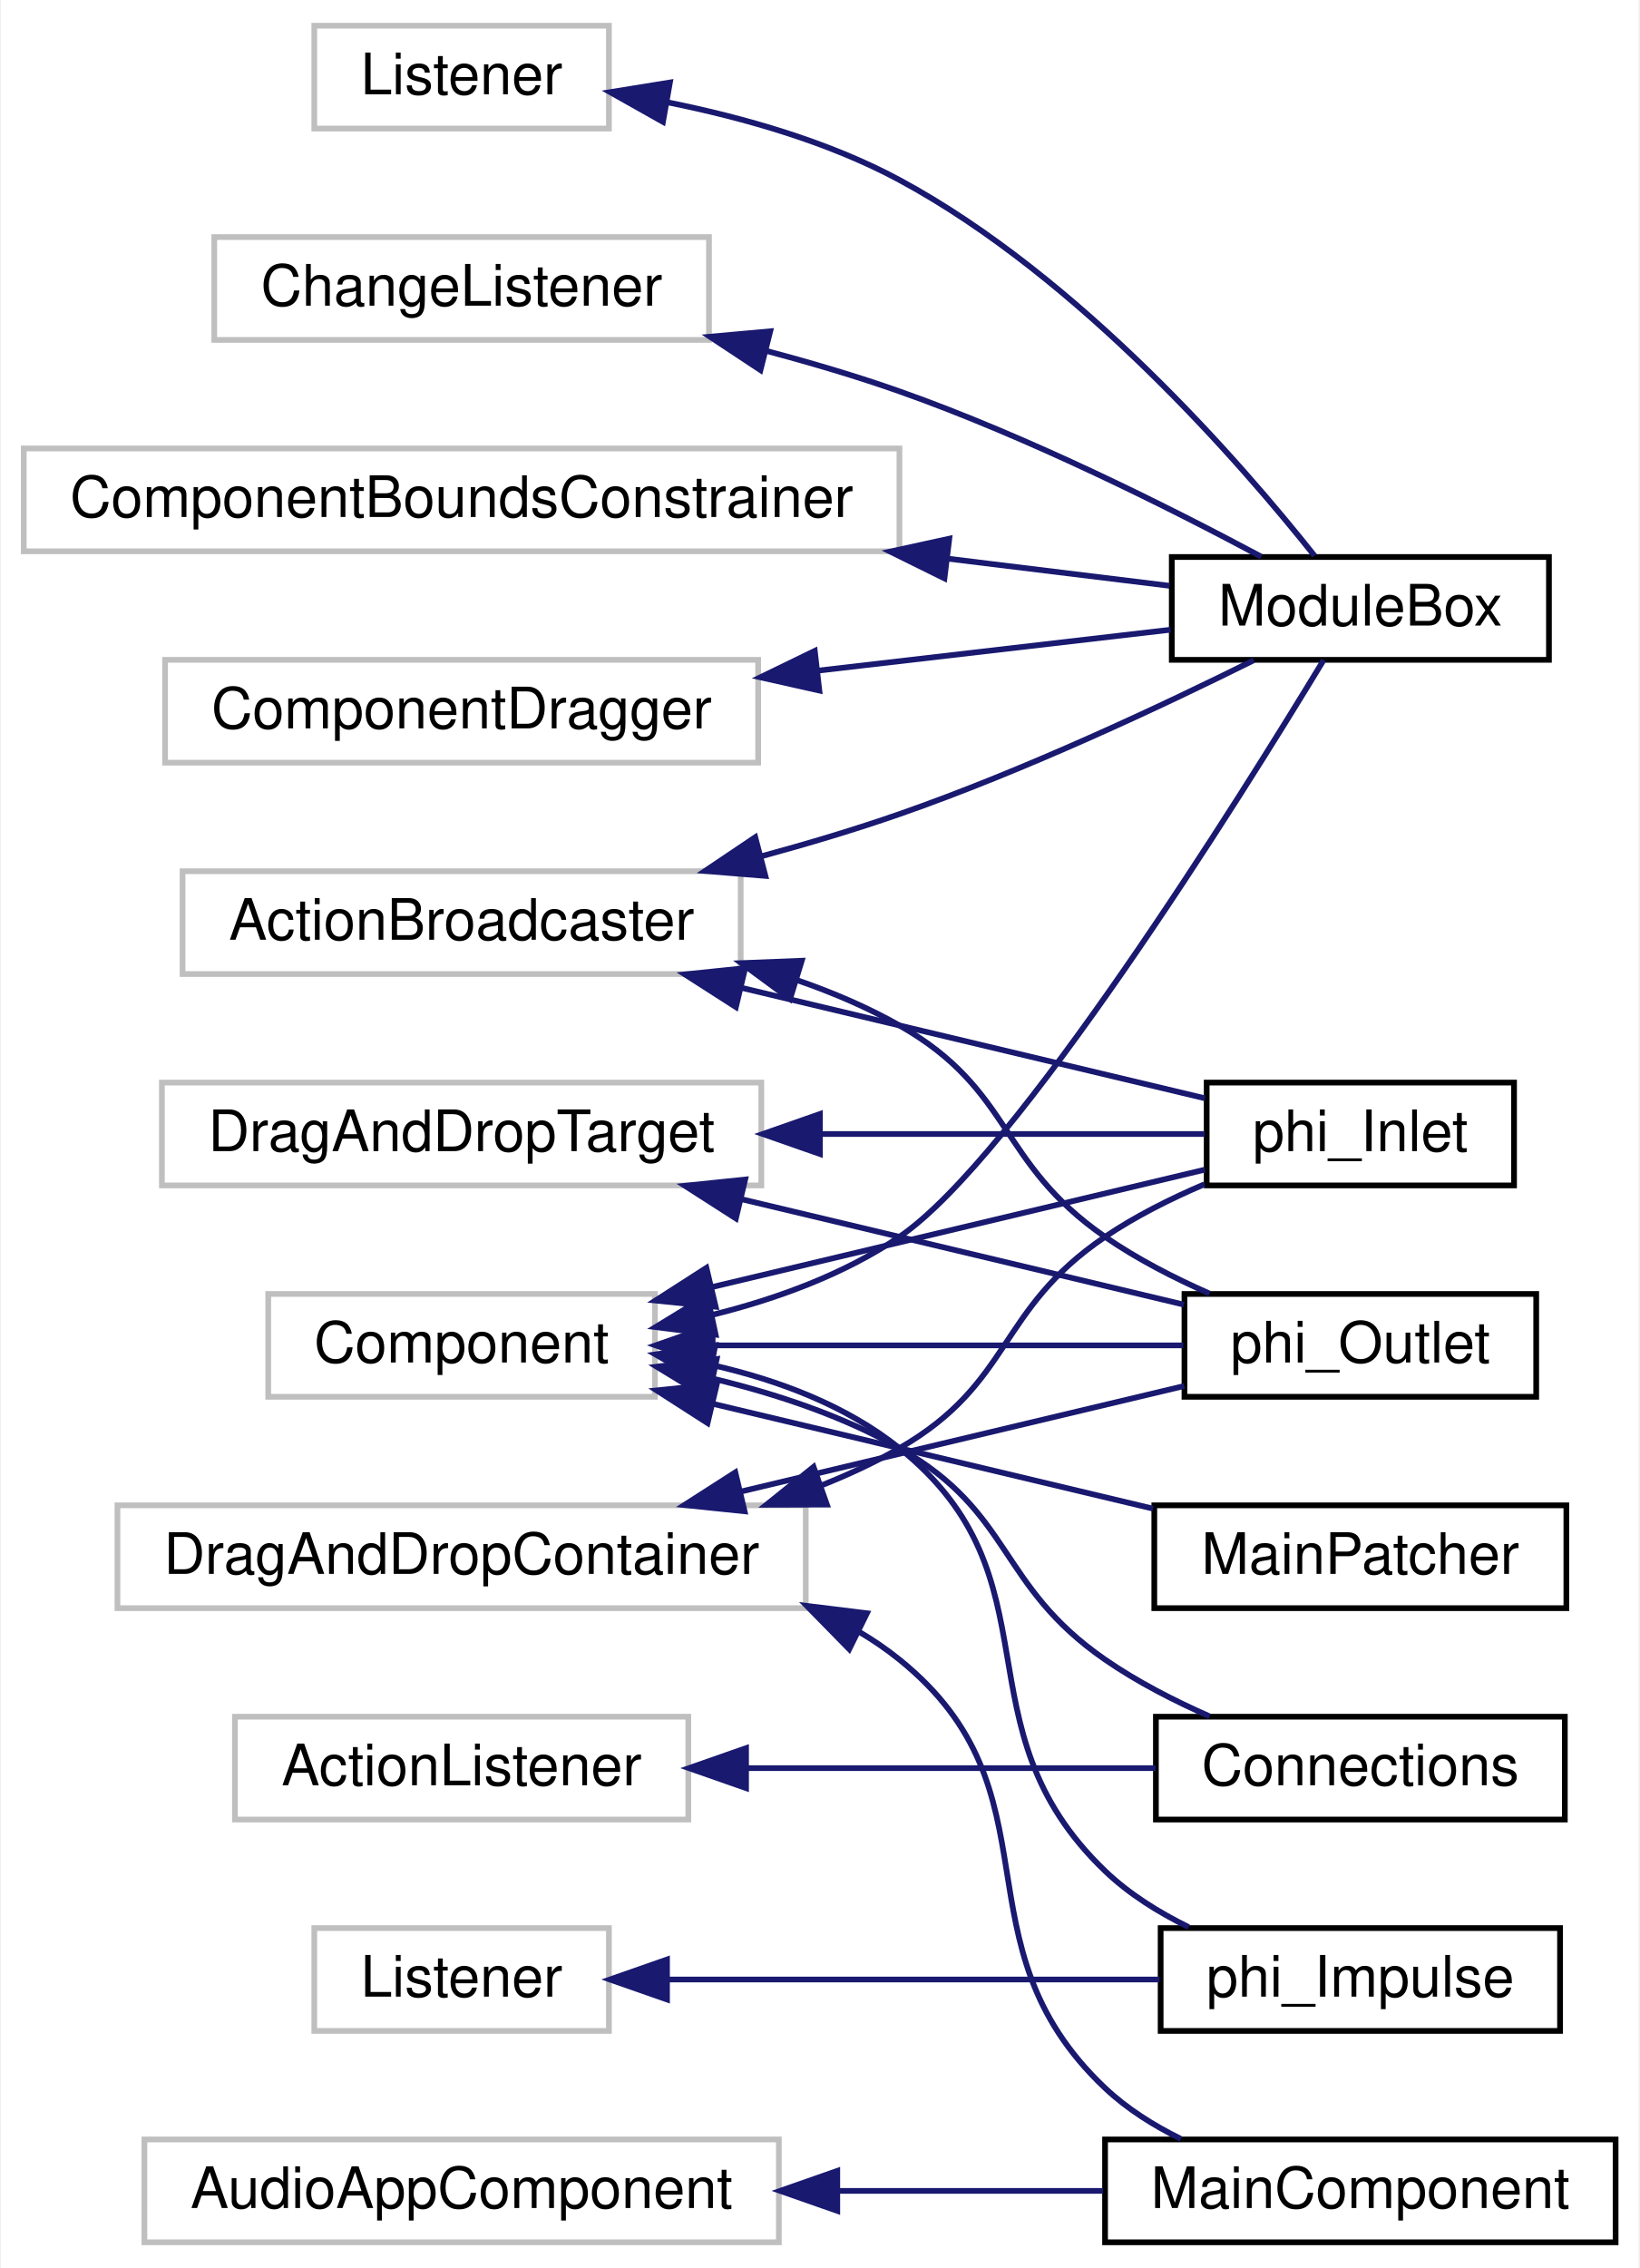
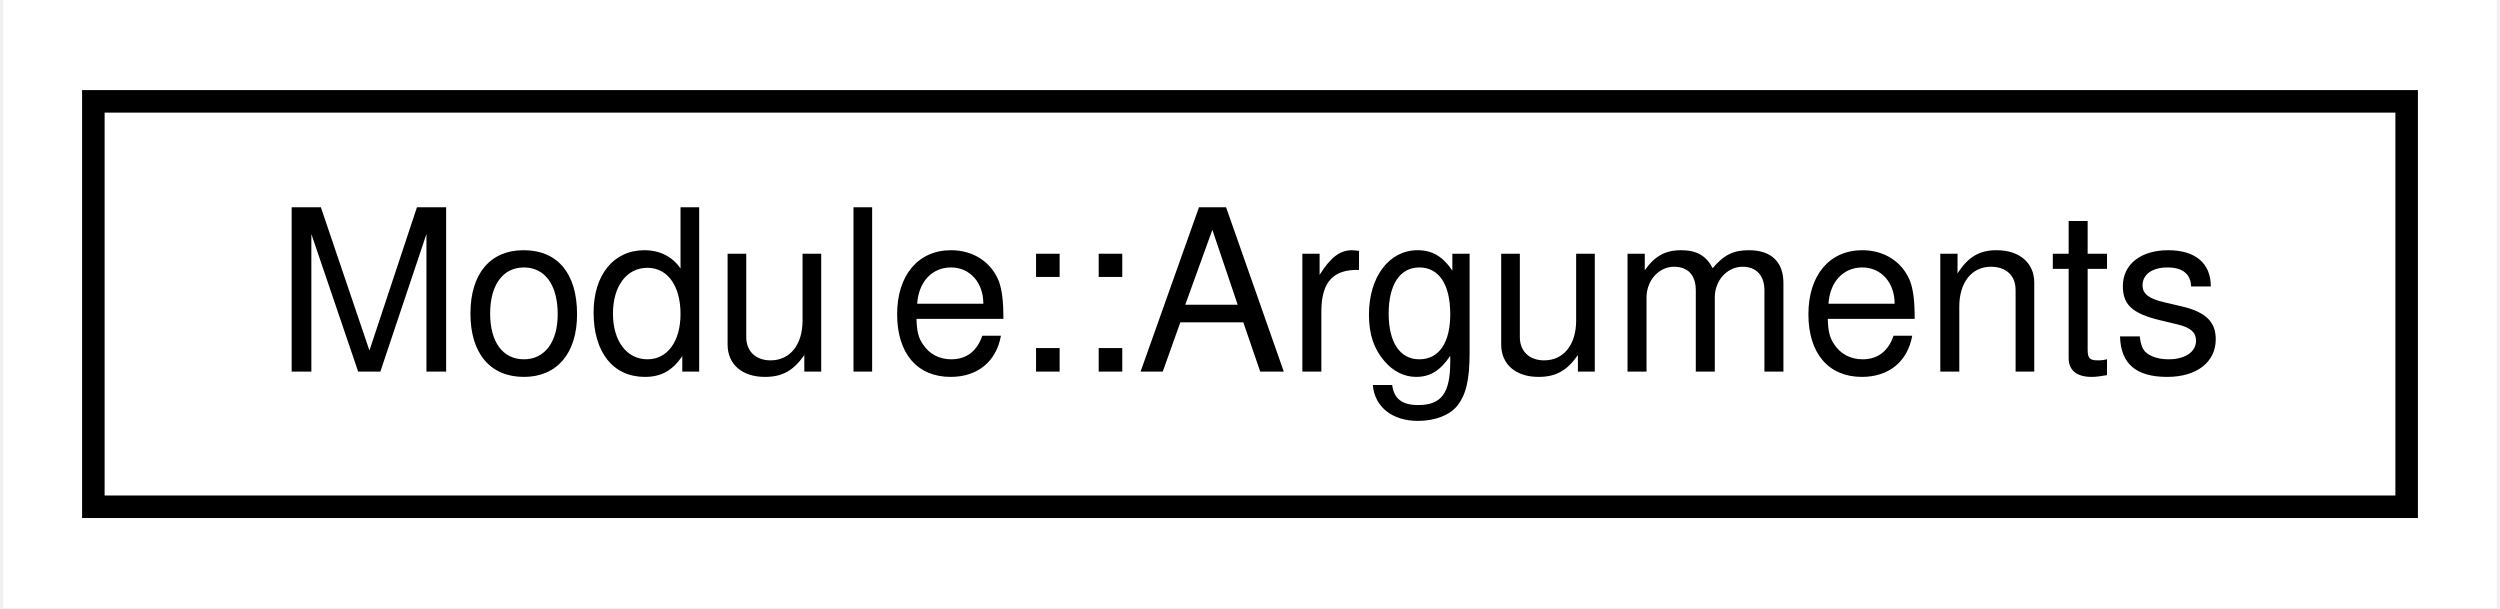
- <svg xmlns="http://www.w3.org/2000/svg" xmlns:xlink="http://www.w3.org/1999/xlink" width="287pt" height="397pt" viewBox="0.00 0.00 286.68 397.00">
-   <g id="graph0" class="graph" transform="scale(1 1) rotate(0) translate(4 393)">
-     <polygon fill="white" stroke="transparent" points="-4,4 -4,-393 282.68,-393 282.68,4 -4,4" />
+ <svg xmlns="http://www.w3.org/2000/svg" xmlns:xlink="http://www.w3.org/1999/xlink" width="111pt" height="27pt" viewBox="0.00 0.00 110.71 27.00">
+   <g id="graph0" class="graph" transform="scale(1 1) rotate(0) translate(4 23)">
+     <polygon fill="white" stroke="transparent" points="-4,4 -4,-23 106.71,-23 106.71,4 -4,4" />
    <g id="node1" class="node">
      <g id="a_node1">
-         <a xlink:title=" ">
-           <polygon fill="white" stroke="#bfbfbf" points="27.8,-222.5 27.8,-240.5 125.51,-240.5 125.51,-222.5 27.8,-222.5" />
-           <text text-anchor="middle" x="76.65" y="-228.5" font-family="Helvetica,sans-Serif" font-size="10.00">ActionBroadcaster</text>
+         <a xlink:href="struct_module_1_1_arguments.html" target="_top" xlink:title=" ">
+           <polygon fill="white" stroke="black" points="0,-0.5 0,-18.5 102.71,-18.5 102.71,-0.5 0,-0.5" />
+           <text text-anchor="middle" x="51.35" y="-6.5" font-family="Helvetica,sans-Serif" font-size="10.00">Module::Arguments</text>
        </a>
      </g>
    </g>
-     <g id="node2" class="node">
-       <g id="a_node2">
-         <a xlink:href="class_module_box.html" target="_top" xlink:title=" ">
-           <polygon fill="white" stroke="black" points="200.98,-277.5 200.98,-295.5 267.01,-295.5 267.01,-277.5 200.98,-277.5" />
-           <text text-anchor="middle" x="233.99" y="-283.5" font-family="Helvetica,sans-Serif" font-size="10.00">ModuleBox</text>
-         </a>
-       </g>
-     </g>
-     <g id="edge1" class="edge">
-       <path fill="none" stroke="midnightblue" d="M129.12,-243.11C137.28,-245.33 145.58,-247.81 153.3,-250.5 175.24,-258.14 199.42,-269.51 215.32,-277.42" />
-       <polygon fill="midnightblue" stroke="midnightblue" points="129.83,-239.68 119.27,-240.54 128.06,-246.45 129.83,-239.68" />
-     </g>
-     <g id="node3" class="node">
-       <g id="a_node3">
-         <a xlink:href="classphi___inlet.html" target="_top" xlink:title=" ">
-           <polygon fill="white" stroke="black" points="207.09,-185.5 207.09,-203.5 260.9,-203.5 260.9,-185.5 207.09,-185.5" />
-           <text text-anchor="middle" x="233.99" y="-191.5" font-family="Helvetica,sans-Serif" font-size="10.00">phi_Inlet</text>
-         </a>
-       </g>
-     </g>
-     <g id="edge2" class="edge">
-       <path fill="none" stroke="midnightblue" d="M125.56,-220.11C134.77,-217.91 144.34,-215.64 153.3,-213.5 171.15,-209.25 191.25,-204.46 206.79,-200.75" />
-       <polygon fill="midnightblue" stroke="midnightblue" points="124.67,-216.72 115.75,-222.44 126.29,-223.53 124.67,-216.72" />
-     </g>
-     <g id="node4" class="node">
-       <g id="a_node4">
-         <a xlink:href="classphi___outlet.html" target="_top" xlink:title=" ">
-           <polygon fill="white" stroke="black" points="203.2,-148.5 203.2,-166.5 264.78,-166.5 264.78,-148.5 203.2,-148.5" />
-           <text text-anchor="middle" x="233.99" y="-154.5" font-family="Helvetica,sans-Serif" font-size="10.00">phi_Outlet</text>
-         </a>
-       </g>
-     </g>
-     <g id="edge3" class="edge">
-       <path fill="none" stroke="midnightblue" d="M135.46,-221.4C141.68,-219.25 147.76,-216.65 153.3,-213.5 173.26,-202.17 170.43,-189.54 189.3,-176.5 194.88,-172.64 201.37,-169.31 207.61,-166.56" />
-       <polygon fill="midnightblue" stroke="midnightblue" points="134.15,-218.13 125.62,-224.41 136.2,-224.83 134.15,-218.13" />
-     </g>
-     <g id="node5" class="node">
-       <g id="a_node5">
-         <a xlink:title=" ">
-           <polygon fill="white" stroke="#bfbfbf" points="36.97,-74.5 36.97,-92.5 116.34,-92.5 116.34,-74.5 36.97,-74.5" />
-           <text text-anchor="middle" x="76.65" y="-80.5" font-family="Helvetica,sans-Serif" font-size="10.00">ActionListener</text>
-         </a>
-       </g>
-     </g>
-     <g id="node6" class="node">
-       <g id="a_node6">
-         <a xlink:href="class_connections.html" target="_top" xlink:title=" ">
-           <polygon fill="white" stroke="black" points="198.2,-74.5 198.2,-92.5 269.79,-92.5 269.79,-74.5 198.2,-74.5" />
-           <text text-anchor="middle" x="233.99" y="-80.5" font-family="Helvetica,sans-Serif" font-size="10.00">Connections</text>
-         </a>
-       </g>
-     </g>
-     <g id="edge4" class="edge">
-       <path fill="none" stroke="midnightblue" d="M126.48,-83.5C149.73,-83.5 177,-83.5 198.13,-83.5" />
-       <polygon fill="midnightblue" stroke="midnightblue" points="126.45,-80 116.45,-83.5 126.45,-87 126.45,-80" />
-     </g>
-     <g id="node7" class="node">
-       <g id="a_node7">
-         <a xlink:title=" ">
-           <polygon fill="white" stroke="#bfbfbf" points="21.12,-0.5 21.12,-18.5 132.19,-18.5 132.19,-0.5 21.12,-0.5" />
-           <text text-anchor="middle" x="76.65" y="-6.5" font-family="Helvetica,sans-Serif" font-size="10.00">AudioAppComponent</text>
-         </a>
-       </g>
-     </g>
-     <g id="node8" class="node">
-       <g id="a_node8">
-         <a xlink:href="class_main_component.html" target="_top" xlink:title=" ">
-           <polygon fill="white" stroke="black" points="189.3,-0.5 189.3,-18.5 278.68,-18.5 278.68,-0.5 189.3,-0.5" />
-           <text text-anchor="middle" x="233.99" y="-6.5" font-family="Helvetica,sans-Serif" font-size="10.00">MainComponent</text>
-         </a>
-       </g>
-     </g>
-     <g id="edge5" class="edge">
-       <path fill="none" stroke="midnightblue" d="M142.56,-9.5C158.19,-9.5 174.52,-9.5 188.94,-9.5" />
-       <polygon fill="midnightblue" stroke="midnightblue" points="142.42,-6 132.42,-9.5 142.42,-13 142.42,-6" />
-     </g>
-     <g id="node9" class="node">
-       <g id="a_node9">
-         <a xlink:title=" ">
-           <polygon fill="white" stroke="#bfbfbf" points="33.35,-333.5 33.35,-351.5 119.96,-351.5 119.96,-333.5 33.35,-333.5" />
-           <text text-anchor="middle" x="76.65" y="-339.5" font-family="Helvetica,sans-Serif" font-size="10.00">ChangeListener</text>
-         </a>
-       </g>
-     </g>
-     <g id="edge6" class="edge">
-       <path fill="none" stroke="midnightblue" d="M130.02,-331.57C137.9,-329.48 145.87,-327.12 153.3,-324.5 176,-316.49 200.83,-304.01 216.64,-295.56" />
-       <polygon fill="midnightblue" stroke="midnightblue" points="128.97,-328.22 120.13,-334.06 130.68,-335.01 128.97,-328.22" />
-     </g>
-     <g id="node10" class="node">
-       <g id="a_node10">
-         <a xlink:title=" ">
-           <polygon fill="white" stroke="#bfbfbf" points="42.8,-148.5 42.8,-166.5 110.5,-166.5 110.5,-148.5 42.8,-148.5" />
-           <text text-anchor="middle" x="76.65" y="-154.5" font-family="Helvetica,sans-Serif" font-size="10.00">Component</text>
-         </a>
-       </g>
-     </g>
-     <g id="edge9" class="edge">
-       <path fill="none" stroke="midnightblue" d="M120.42,-162.81C131.79,-165.62 143.59,-169.93 153.3,-176.5 173.52,-190.18 213.14,-253.66 227.57,-277.46" />
-       <polygon fill="midnightblue" stroke="midnightblue" points="121.12,-159.38 110.61,-160.7 119.65,-166.23 121.12,-159.38" />
-     </g>
-     <g id="edge11" class="edge">
-       <path fill="none" stroke="midnightblue" d="M120.41,-167.69C148.07,-174.27 183.19,-182.64 206.78,-188.26" />
-       <polygon fill="midnightblue" stroke="midnightblue" points="121.13,-164.26 110.6,-165.35 119.51,-171.07 121.13,-164.26" />
-     </g>
-     <g id="edge12" class="edge">
-       <path fill="none" stroke="midnightblue" d="M120.63,-157.5C146.81,-157.5 179.6,-157.5 202.99,-157.5" />
-       <polygon fill="midnightblue" stroke="midnightblue" points="120.6,-154 110.6,-157.5 120.6,-161 120.6,-154" />
-     </g>
-     <g id="edge7" class="edge">
-       <path fill="none" stroke="midnightblue" d="M120.77,-151.65C131.85,-148.98 143.42,-145.11 153.3,-139.5 173.26,-128.17 170.43,-115.54 189.3,-102.5 194.88,-98.64 201.37,-95.31 207.61,-92.56" />
-       <polygon fill="midnightblue" stroke="midnightblue" points="119.85,-148.26 110.8,-153.77 121.31,-155.11 119.85,-148.26" />
-     </g>
-     <g id="node11" class="node">
-       <g id="a_node11">
-         <a xlink:href="class_main_patcher.html" target="_top" xlink:title=" ">
-           <polygon fill="white" stroke="black" points="197.92,-111.5 197.92,-129.5 270.06,-129.5 270.06,-111.5 197.92,-111.5" />
-           <text text-anchor="middle" x="233.99" y="-117.5" font-family="Helvetica,sans-Serif" font-size="10.00">MainPatcher</text>
-         </a>
-       </g>
-     </g>
-     <g id="edge8" class="edge">
-       <path fill="none" stroke="midnightblue" d="M120.73,-147.25C131.38,-144.72 142.75,-142.01 153.3,-139.5 167.83,-136.04 183.85,-132.22 197.69,-128.92" />
-       <polygon fill="midnightblue" stroke="midnightblue" points="119.71,-143.9 110.8,-149.62 121.33,-150.71 119.71,-143.9" />
-     </g>
-     <g id="node12" class="node">
-       <g id="a_node12">
-         <a xlink:href="classphi___impulse.html" target="_top" xlink:title=" ">
-           <polygon fill="white" stroke="black" points="199.03,-37.5 199.03,-55.5 268.95,-55.5 268.95,-37.5 199.03,-37.5" />
-           <text text-anchor="middle" x="233.99" y="-43.5" font-family="Helvetica,sans-Serif" font-size="10.00">phi_Impulse</text>
-         </a>
-       </g>
-     </g>
-     <g id="edge10" class="edge">
-       <path fill="none" stroke="midnightblue" d="M120.59,-154.04C132.15,-151.4 144.02,-146.95 153.3,-139.5 181.84,-116.62 162.9,-90.81 189.3,-65.5 193.48,-61.49 198.65,-58.26 203.94,-55.67" />
-       <polygon fill="midnightblue" stroke="midnightblue" points="119.76,-150.63 110.58,-155.92 121.05,-157.51 119.76,-150.63" />
-     </g>
-     <g id="node13" class="node">
-       <g id="a_node13">
-         <a xlink:title=" ">
-           <polygon fill="white" stroke="#bfbfbf" points="0,-296.5 0,-314.5 153.3,-314.5 153.3,-296.5 0,-296.5" />
-           <text text-anchor="middle" x="76.65" y="-302.5" font-family="Helvetica,sans-Serif" font-size="10.00">ComponentBoundsConstrainer</text>
-         </a>
-       </g>
-     </g>
-     <g id="edge13" class="edge">
-       <path fill="none" stroke="midnightblue" d="M161.76,-295.21C175.56,-293.52 189.09,-291.87 200.59,-290.46" />
-       <polygon fill="midnightblue" stroke="midnightblue" points="161.18,-291.76 151.68,-296.45 162.03,-298.71 161.18,-291.76" />
-     </g>
-     <g id="node14" class="node">
-       <g id="a_node14">
-         <a xlink:title=" ">
-           <polygon fill="white" stroke="#bfbfbf" points="24.74,-259.5 24.74,-277.5 128.57,-277.5 128.57,-259.5 24.74,-259.5" />
-           <text text-anchor="middle" x="76.65" y="-265.5" font-family="Helvetica,sans-Serif" font-size="10.00">ComponentDragger</text>
-         </a>
-       </g>
-     </g>
-     <g id="edge14" class="edge">
-       <path fill="none" stroke="midnightblue" d="M139.13,-275.62C160.2,-278.07 182.94,-280.7 200.76,-282.77" />
-       <polygon fill="midnightblue" stroke="midnightblue" points="139.28,-272.12 128.95,-274.44 138.48,-279.07 139.28,-272.12" />
-     </g>
-     <g id="node15" class="node">
-       <g id="a_node15">
-         <a xlink:title=" ">
-           <polygon fill="white" stroke="#bfbfbf" points="16.4,-111.5 16.4,-129.5 136.9,-129.5 136.9,-111.5 16.4,-111.5" />
-           <text text-anchor="middle" x="76.65" y="-117.5" font-family="Helvetica,sans-Serif" font-size="10.00">DragAndDropContainer</text>
-         </a>
-       </g>
-     </g>
-     <g id="edge16" class="edge">
-       <path fill="none" stroke="midnightblue" d="M139.79,-133.05C144.49,-134.92 149.05,-137.05 153.3,-139.5 173.19,-150.95 170.3,-163.64 189.3,-176.5 194.6,-180.09 200.73,-183.16 206.69,-185.7" />
-       <polygon fill="midnightblue" stroke="midnightblue" points="140.6,-129.63 130.01,-129.6 138.27,-136.23 140.6,-129.63" />
-     </g>
-     <g id="edge17" class="edge">
-       <path fill="none" stroke="midnightblue" d="M125.45,-131.89C150.81,-137.92 181.17,-145.16 203.16,-150.39" />
-       <polygon fill="midnightblue" stroke="midnightblue" points="126.19,-128.46 115.65,-129.55 124.57,-135.27 126.19,-128.46" />
-     </g>
-     <g id="edge15" class="edge">
-       <path fill="none" stroke="midnightblue" d="M146.08,-107.46C148.62,-105.97 151.04,-104.33 153.3,-102.5 182.09,-79.3 162.43,-52.89 189.3,-27.5 193.12,-23.89 197.76,-20.97 202.57,-18.6" />
-       <polygon fill="midnightblue" stroke="midnightblue" points="144.51,-104.33 137.09,-111.9 147.61,-110.61 144.51,-104.33" />
-     </g>
-     <g id="node16" class="node">
-       <g id="a_node16">
-         <a xlink:title=" ">
-           <polygon fill="white" stroke="#bfbfbf" points="24.18,-185.5 24.18,-203.5 129.12,-203.5 129.12,-185.5 24.18,-185.5" />
-           <text text-anchor="middle" x="76.65" y="-191.5" font-family="Helvetica,sans-Serif" font-size="10.00">DragAndDropTarget</text>
-         </a>
-       </g>
-     </g>
-     <g id="edge18" class="edge">
-       <path fill="none" stroke="midnightblue" d="M139.6,-194.5C162.99,-194.5 188.36,-194.5 206.75,-194.5" />
-       <polygon fill="midnightblue" stroke="midnightblue" points="139.38,-191 129.38,-194.5 139.38,-198 139.38,-191" />
-     </g>
-     <g id="edge19" class="edge">
-       <path fill="none" stroke="midnightblue" d="M125.56,-183.11C134.77,-180.91 144.34,-178.64 153.3,-176.5 169.77,-172.58 188.15,-168.2 203.1,-164.63" />
-       <polygon fill="midnightblue" stroke="midnightblue" points="124.67,-179.72 115.75,-185.44 126.29,-186.53 124.67,-179.72" />
-     </g>
-     <g id="node17" class="node">
-       <g id="a_node17">
-         <a xlink:title=" ">
-           <polygon fill="white" stroke="#bfbfbf" points="50.86,-370.5 50.86,-388.5 102.44,-388.5 102.44,-370.5 50.86,-370.5" />
-           <text text-anchor="middle" x="76.65" y="-376.5" font-family="Helvetica,sans-Serif" font-size="10.00">Listener</text>
-         </a>
-       </g>
-     </g>
-     <g id="edge20" class="edge">
-       <path fill="none" stroke="midnightblue" d="M112.86,-375.06C126.1,-372.39 140.93,-368.17 153.3,-361.5 184.91,-344.46 213.28,-311.7 225.97,-295.72" />
-       <polygon fill="midnightblue" stroke="midnightblue" points="111.9,-371.67 102.66,-376.87 113.12,-378.56 111.9,-371.67" />
-     </g>
-     <g id="node18" class="node">
-       <g id="a_node18">
-         <a xlink:title=" ">
-           <polygon fill="white" stroke="#bfbfbf" points="50.86,-37.5 50.86,-55.5 102.44,-55.5 102.44,-37.5 50.86,-37.5" />
-           <text text-anchor="middle" x="76.65" y="-43.5" font-family="Helvetica,sans-Serif" font-size="10.00">Listener</text>
-         </a>
-       </g>
-     </g>
-     <g id="edge21" class="edge">
-       <path fill="none" stroke="midnightblue" d="M112.69,-46.5C138.45,-46.5 173.28,-46.5 198.83,-46.5" />
-       <polygon fill="midnightblue" stroke="midnightblue" points="112.61,-43 102.61,-46.5 112.61,-50 112.61,-43" />
-     </g>
  </g>
</svg>
